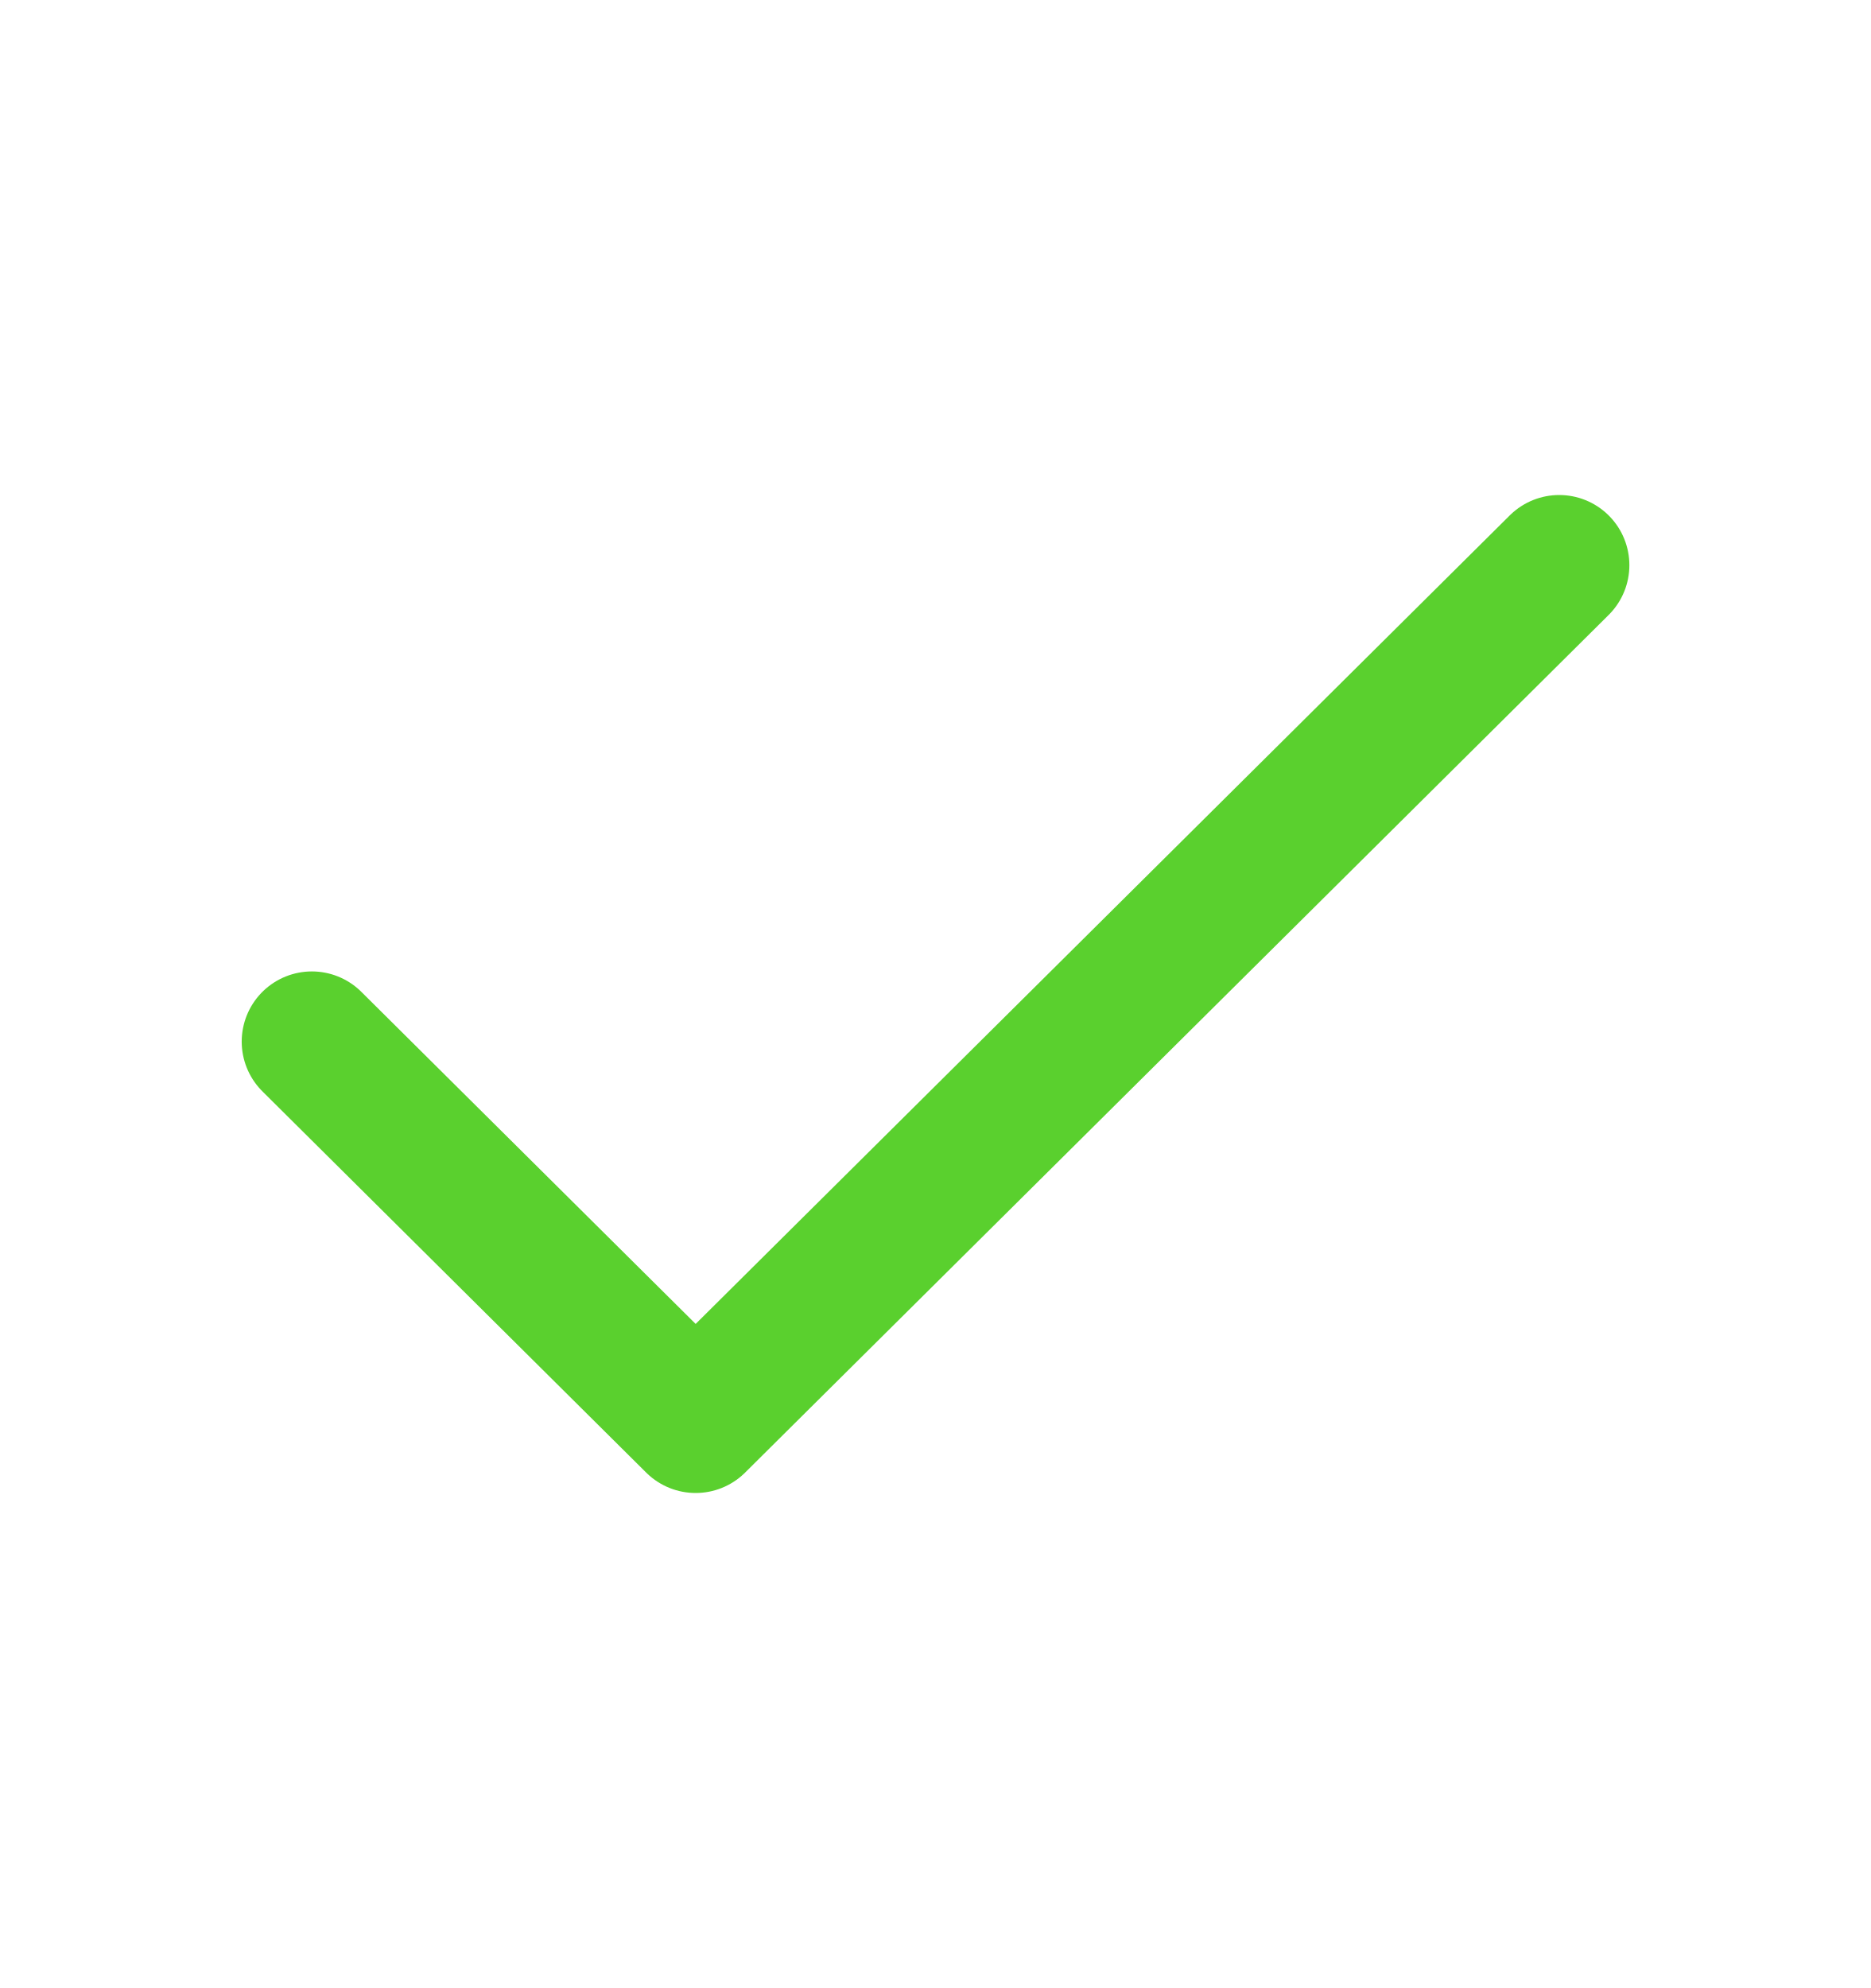
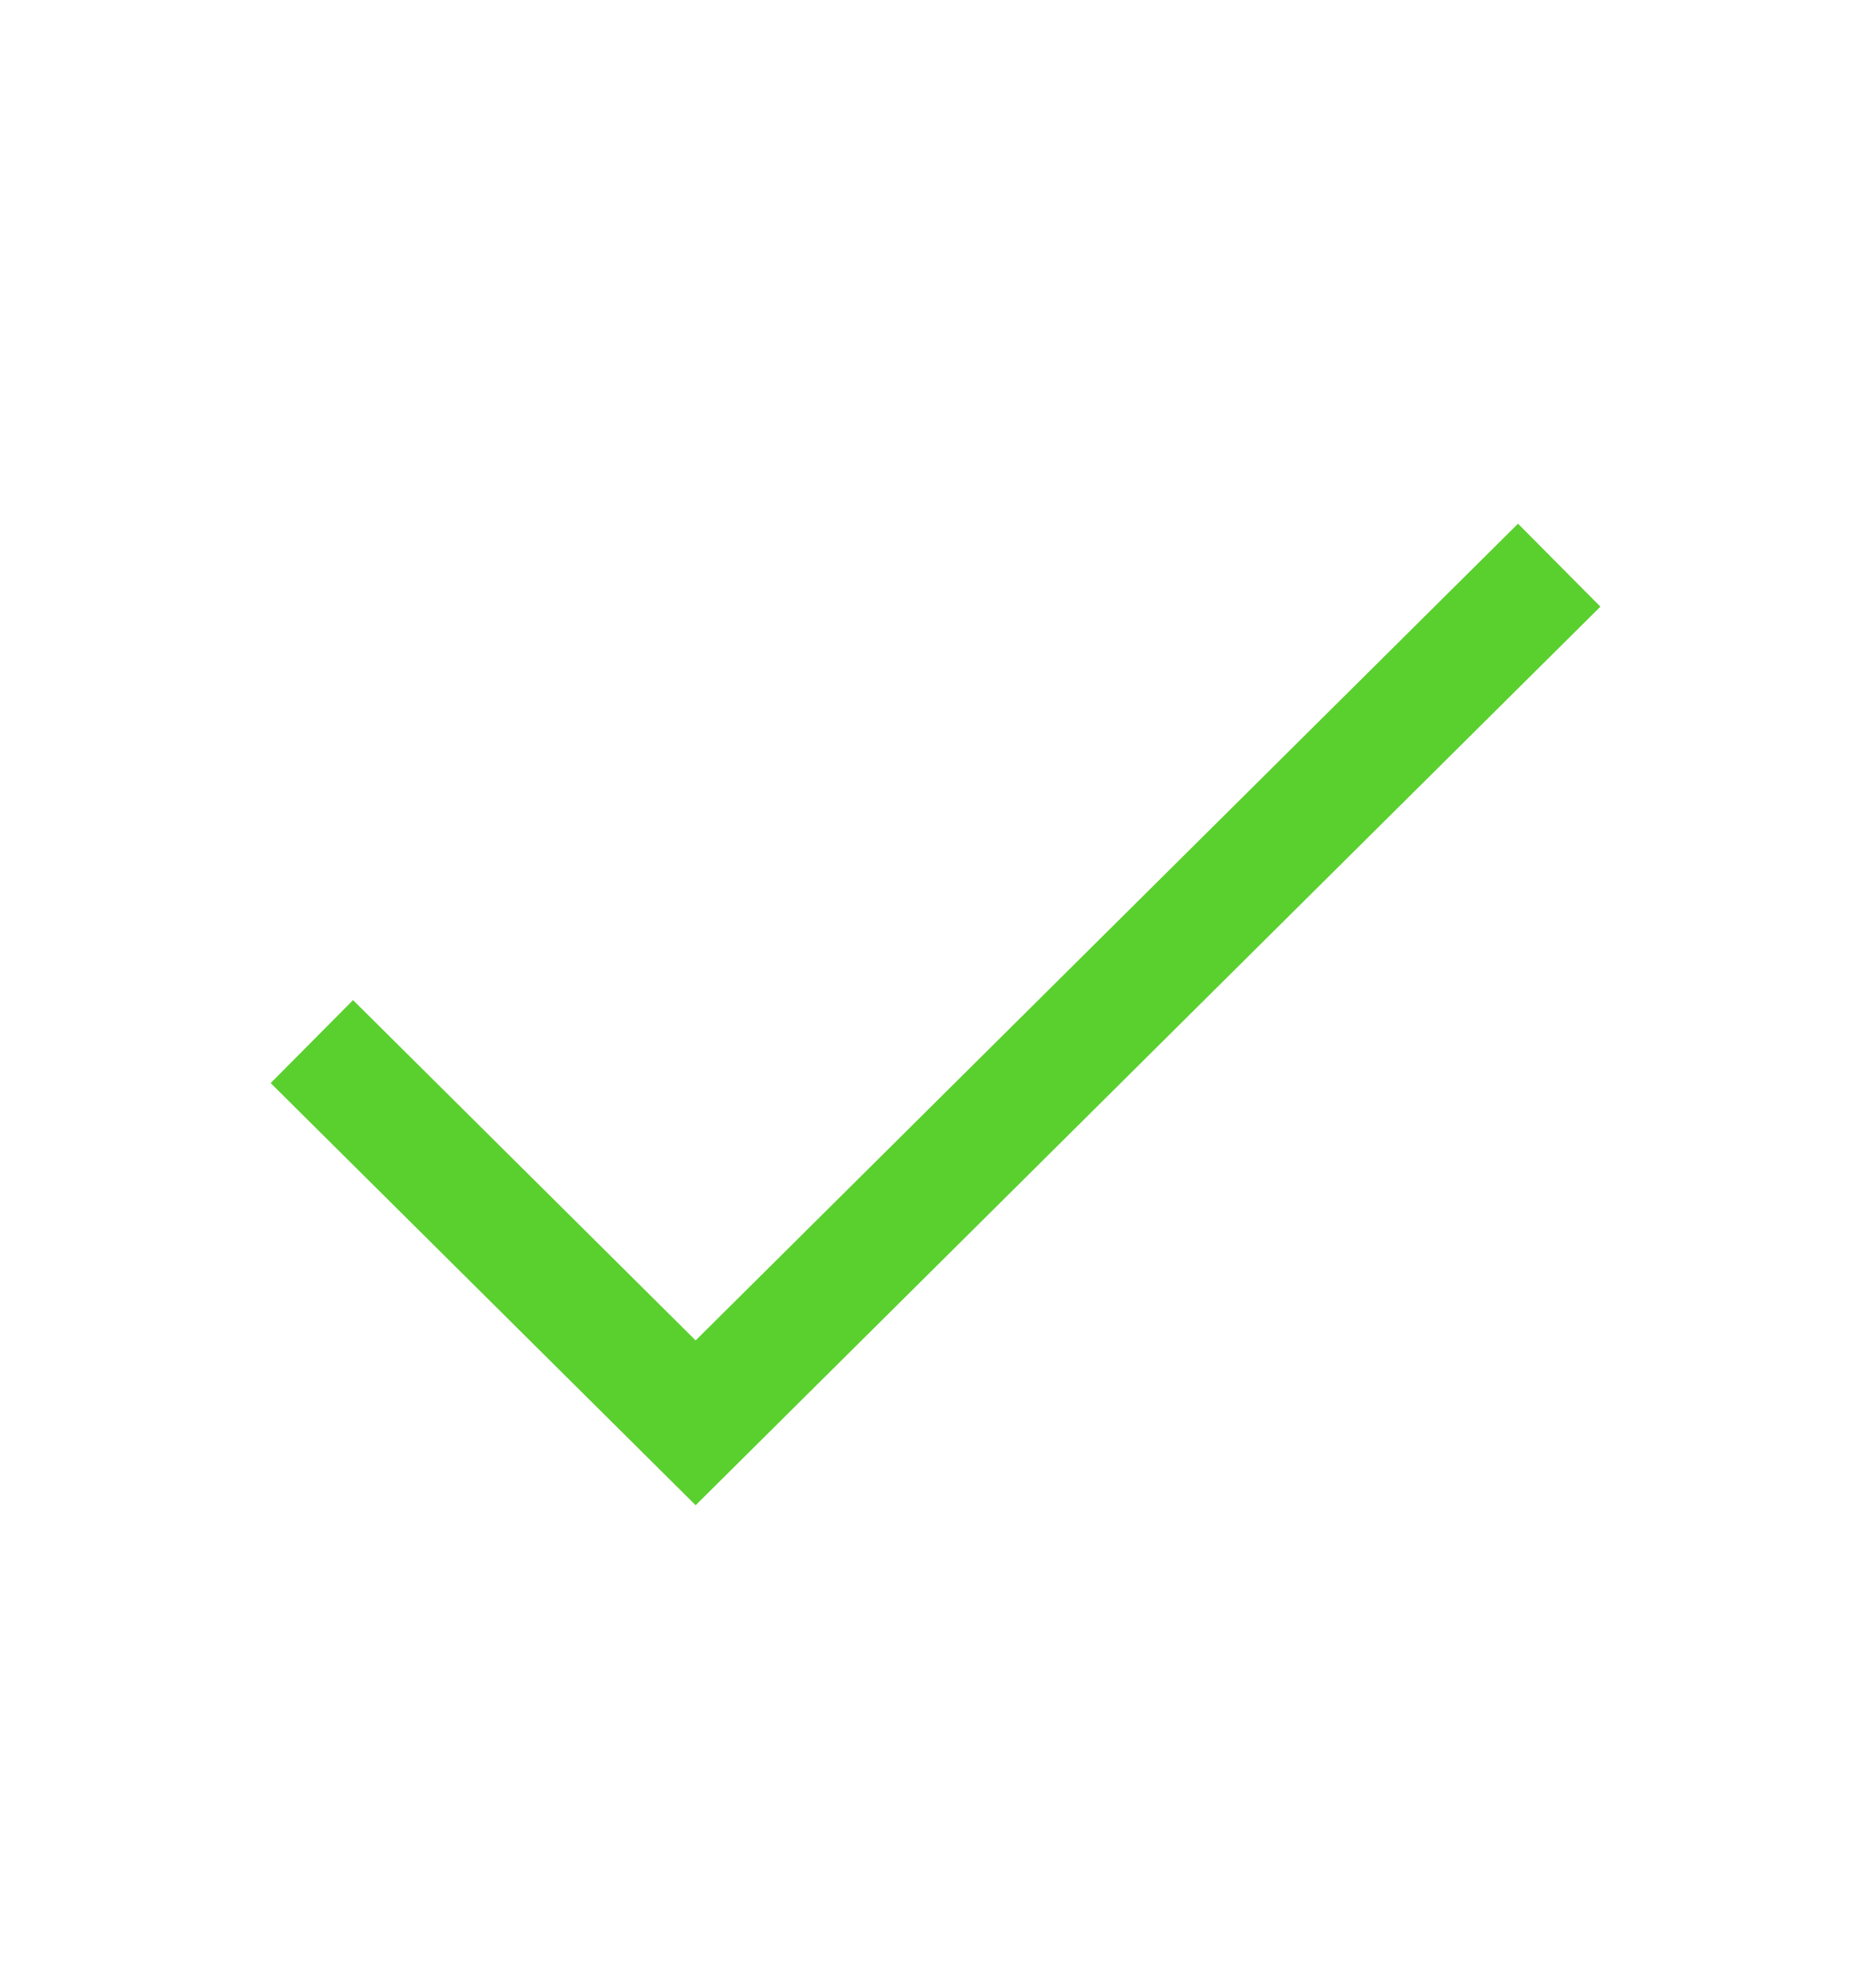
<svg xmlns="http://www.w3.org/2000/svg" width="16" height="17" viewBox="0 0 16 17" fill="none">
  <g id="check">
-     <path id="Icon" d="M2.667 8.907L5.949 12.167L13.334 4.833" stroke="#5AD02E" stroke-width="1.2" stroke-linecap="round" stroke-linejoin="round" />
+     <path id="Icon" d="M2.667 8.907L5.949 12.167L13.334 4.833" stroke="#5AD02E" strokeWidth="1.2" strokeLinecap="round" strokeLinejoin="round" />
  </g>
</svg>
